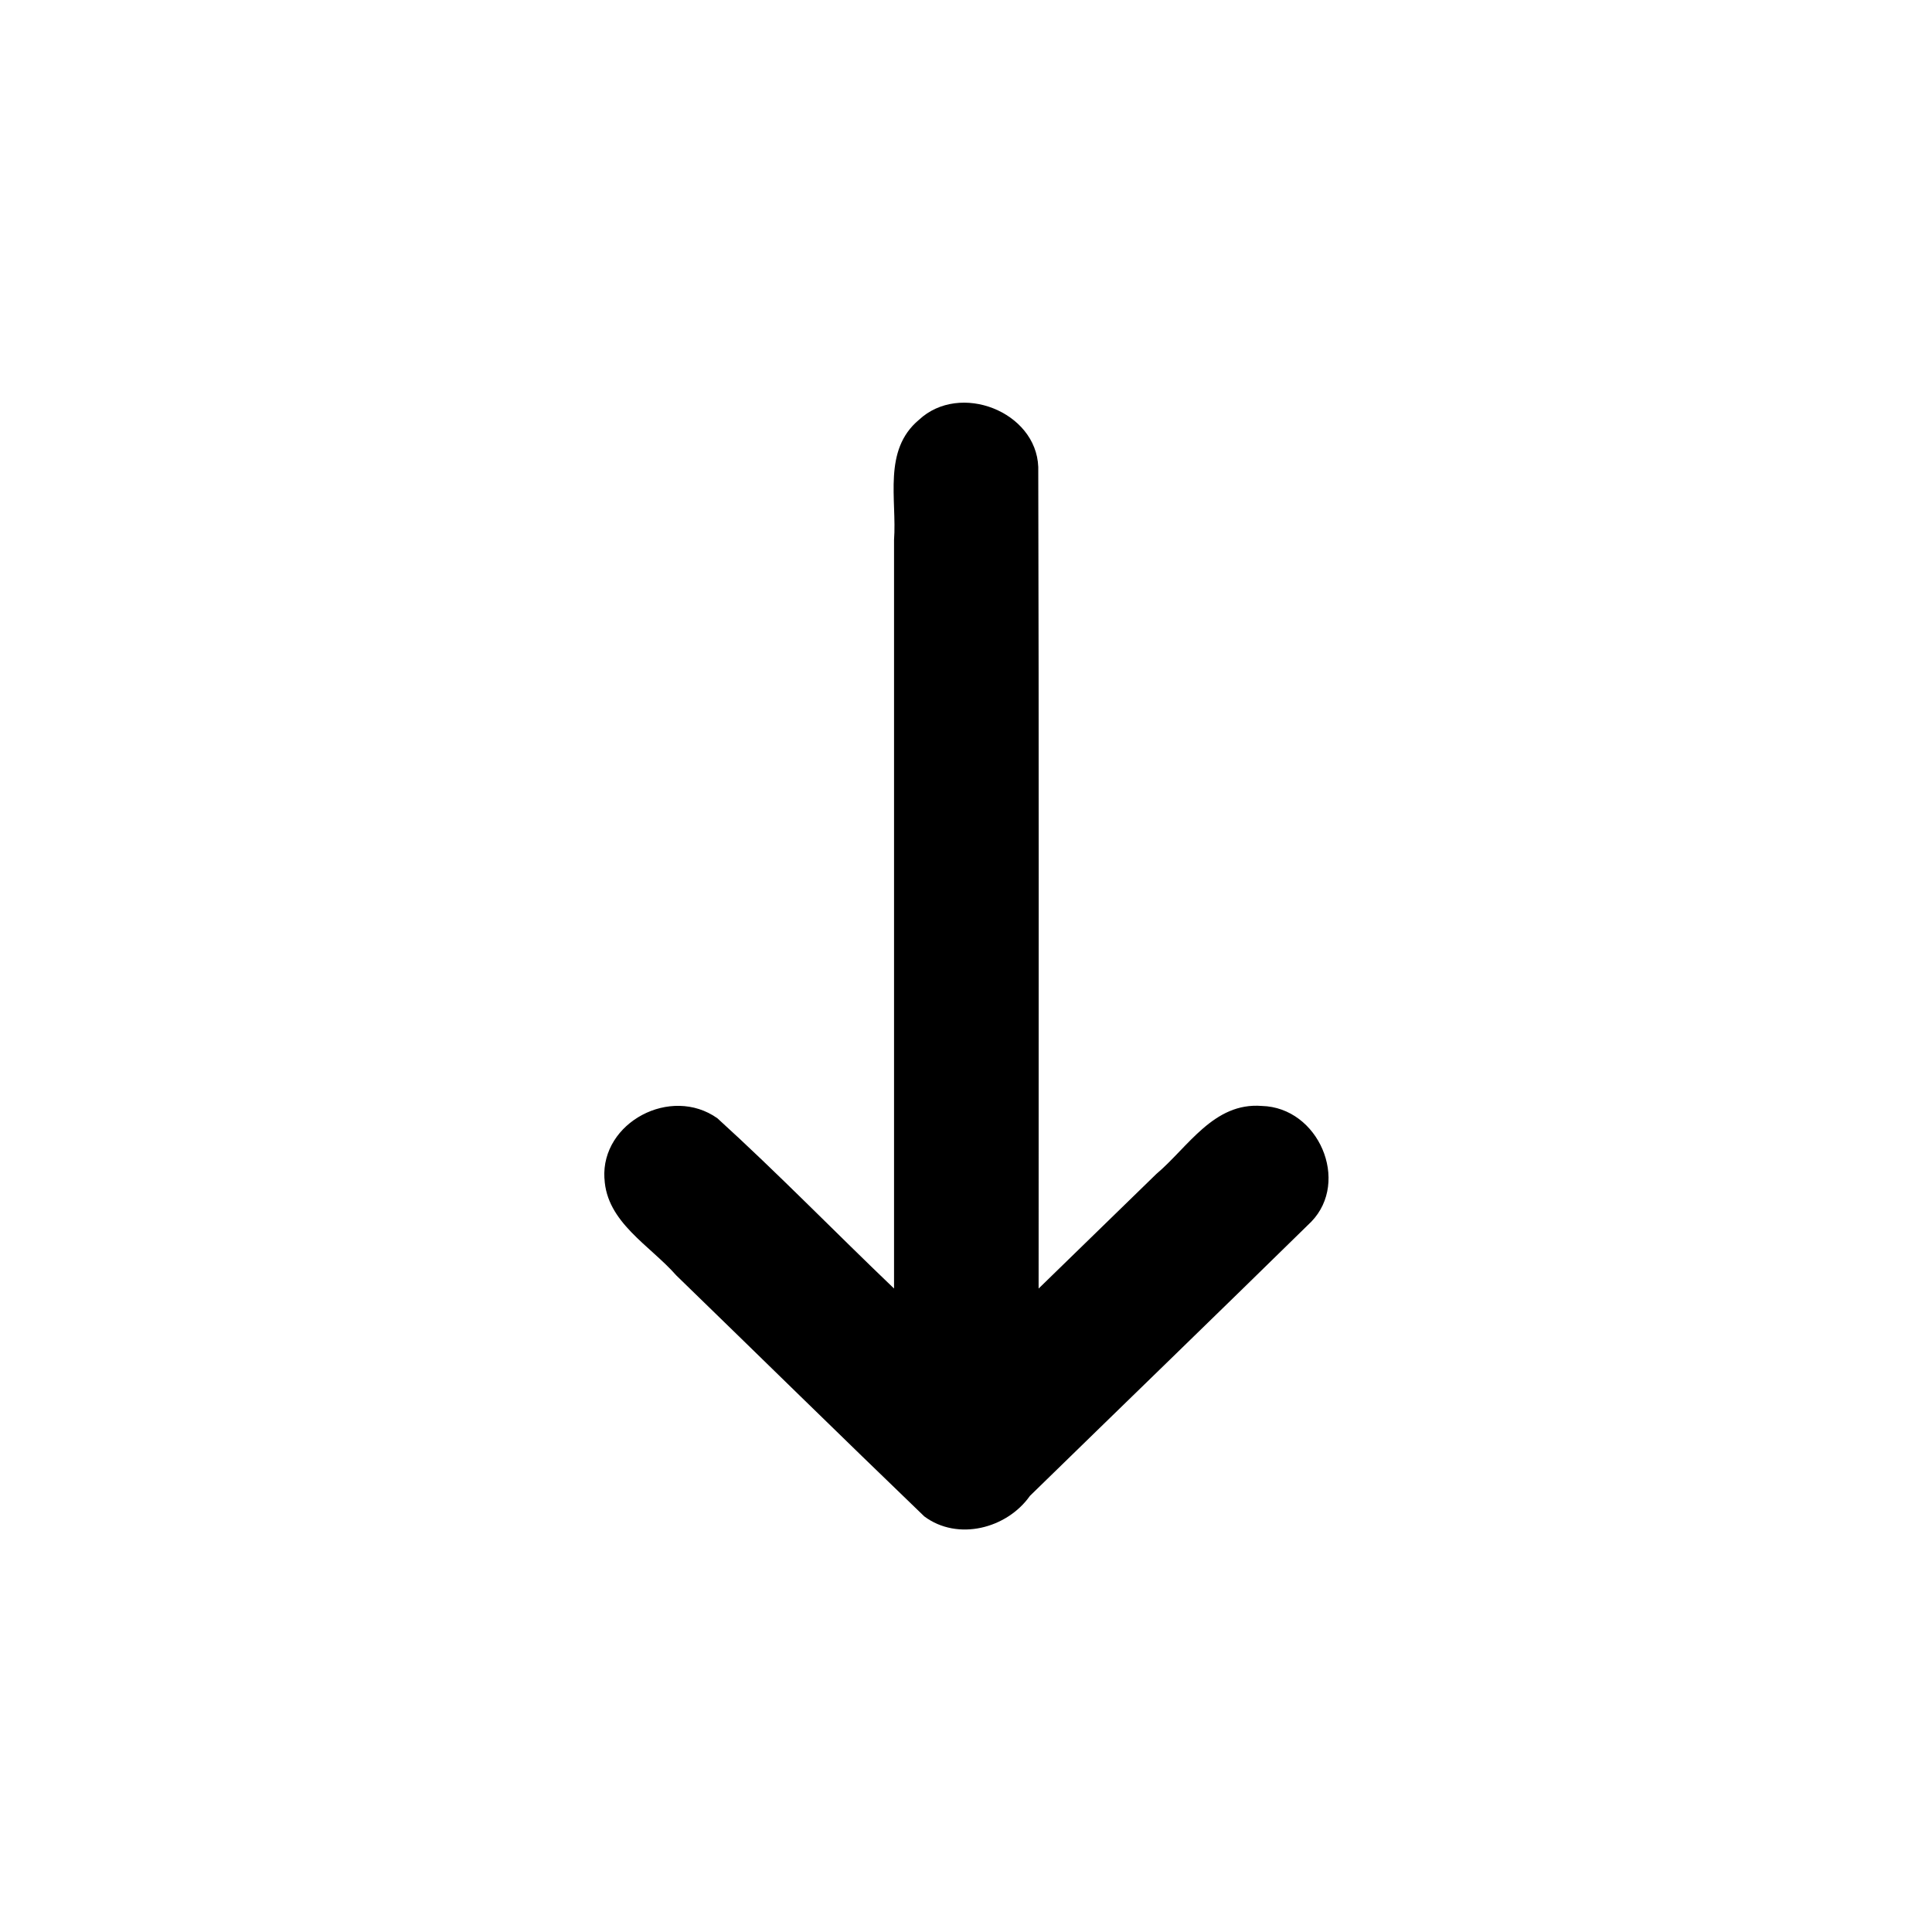
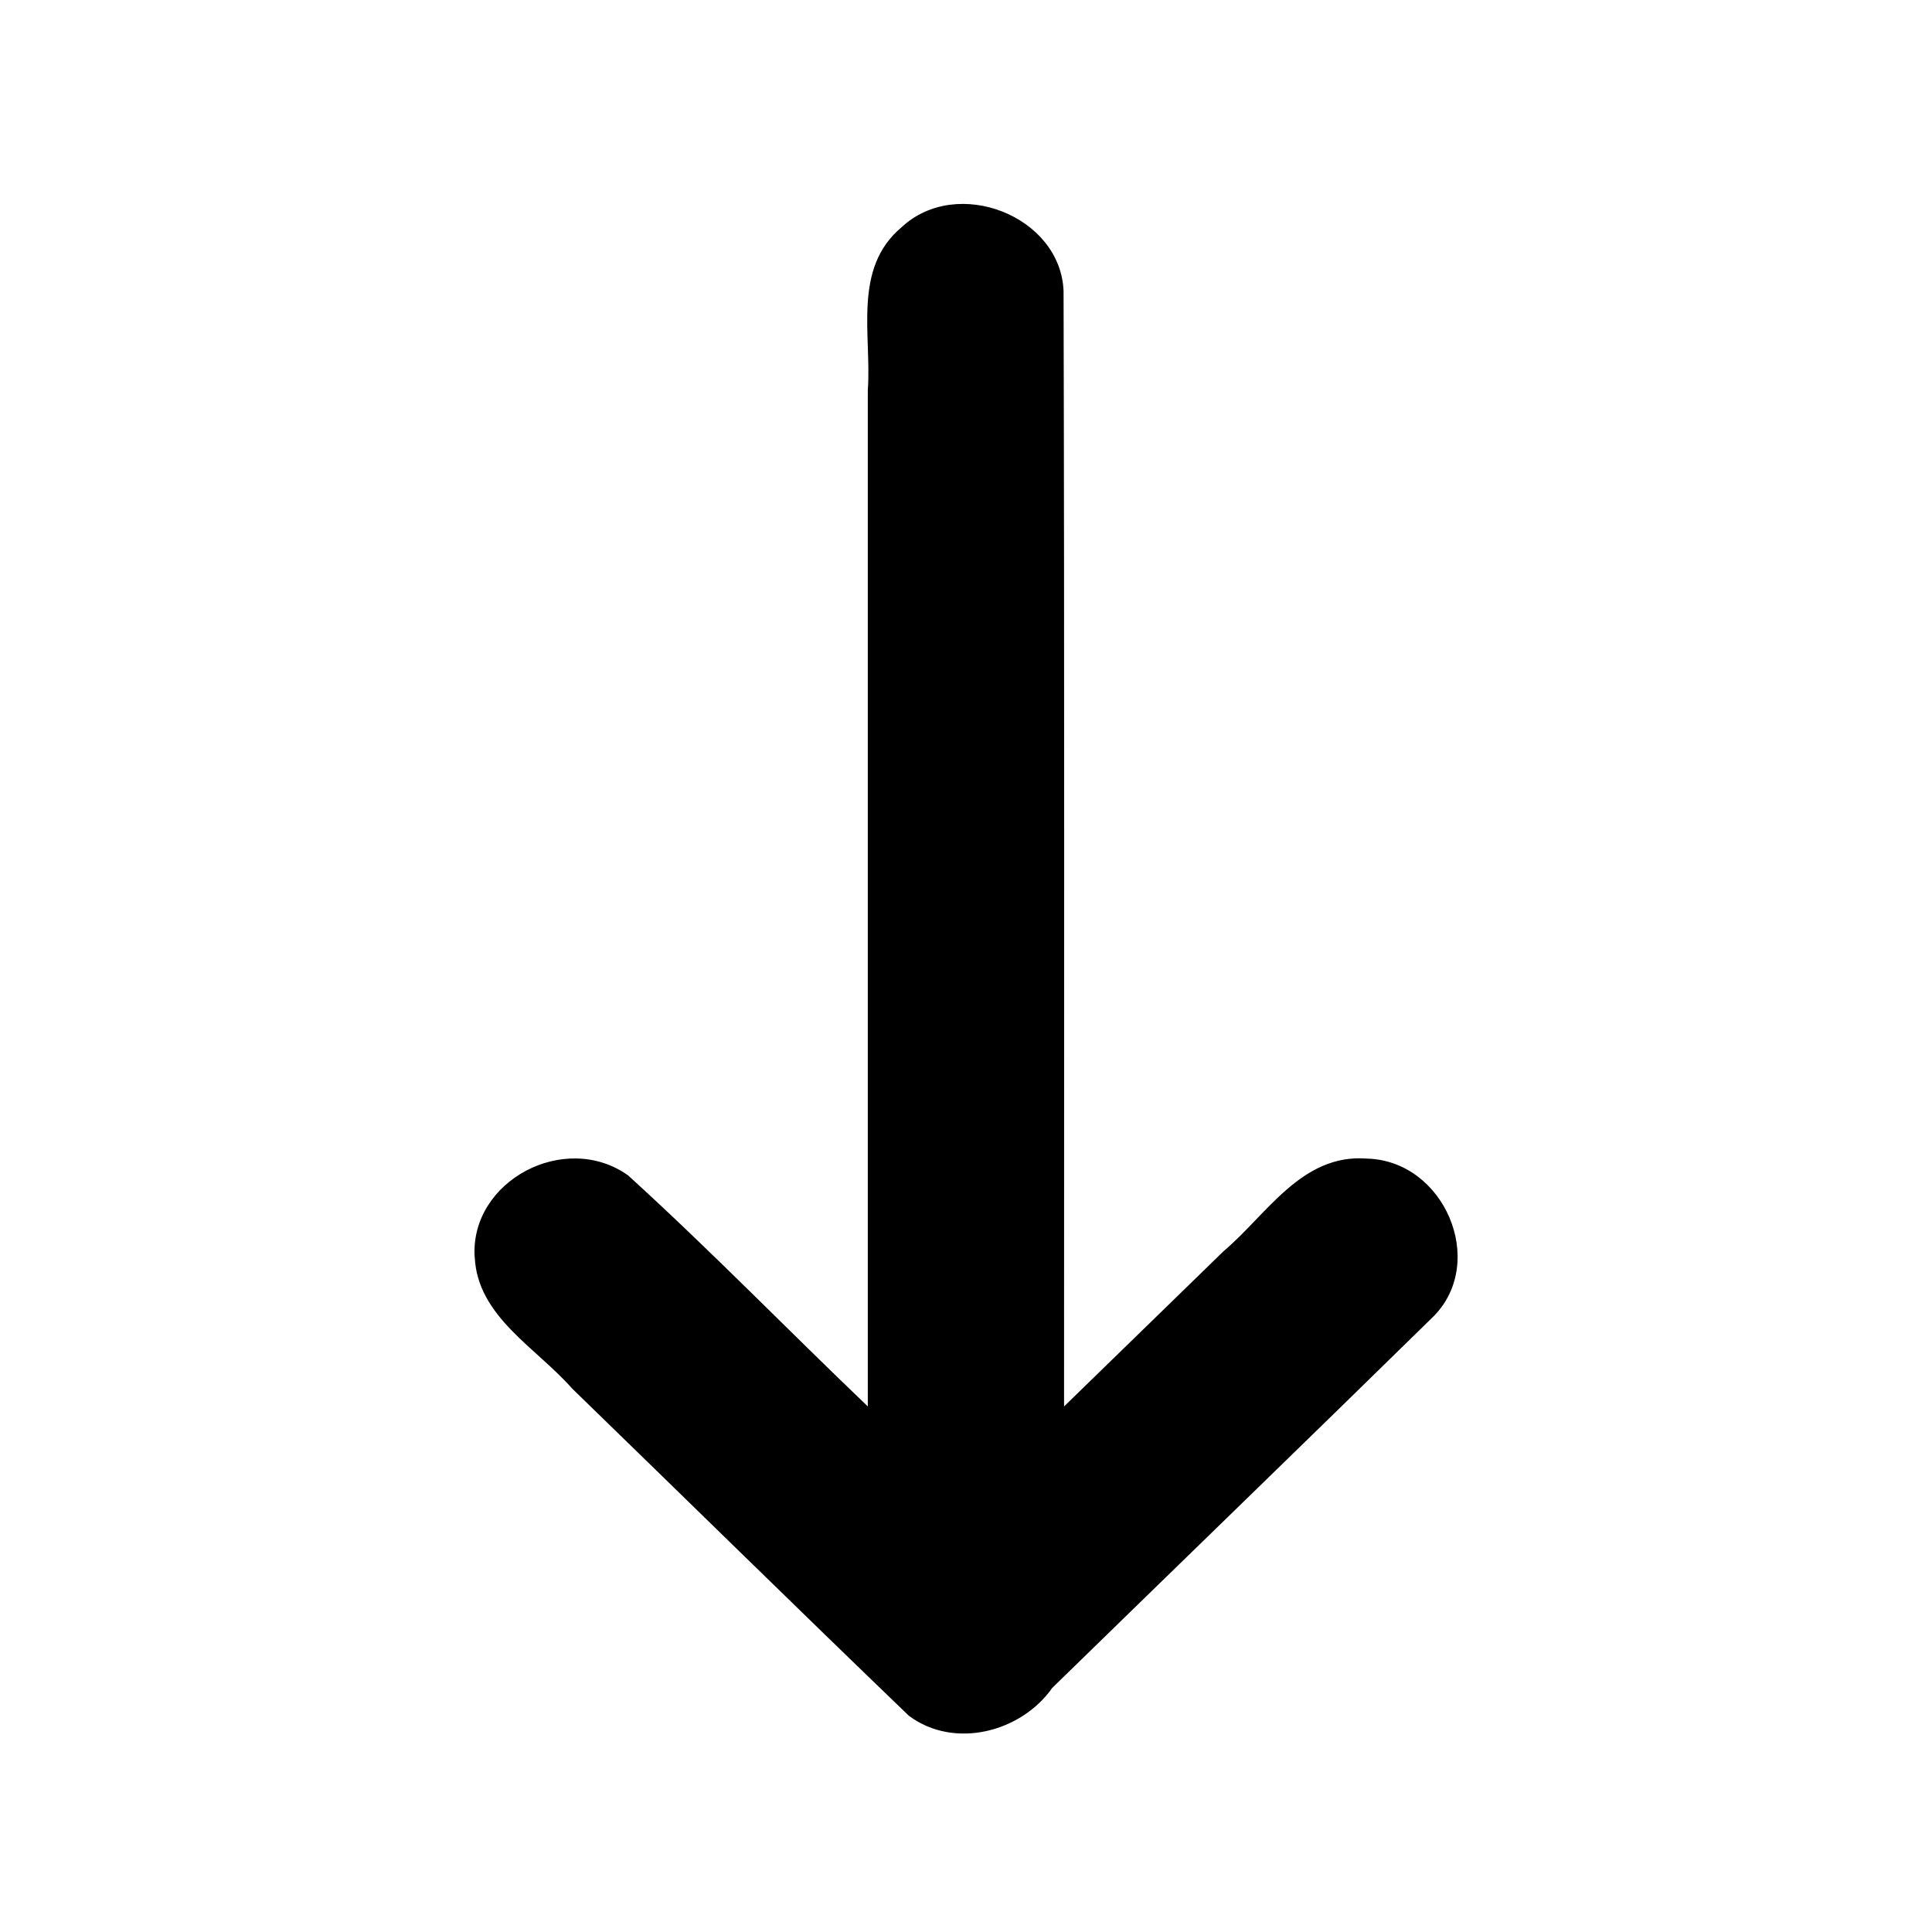
<svg xmlns="http://www.w3.org/2000/svg" height="48" width="48" version="1.1" viewBox="0 0 48 48">
-   <g transform="matrix(.89735 0 0 .8734 2.4552 -874.2)">
+   <g transform="matrix(1.2181 0 0 1.1856 -5.2588 -1195.2)">
    <g transform="matrix(0,-1,1,0,-1004.4,1052.4)">
-       <path style="color-rendering:auto;text-decoration-color:#000000;color:#000000;shape-rendering:auto;solid-color:#000000;text-decoration-line:none;fill:#000000;mix-blend-mode:normal;block-progression:tb;text-indent:0;image-rendering:auto;white-space:normal;text-decoration-style:solid;isolation:auto;text-transform:none" d="m17.961 1018.4c-1.247 0.056-1.898 1.254-2.757 1.988-2.283 2.29-4.584 4.569-6.855 6.866-0.713 0.93-0.342 2.292 0.583 2.925 2.602 2.596 5.192 5.203 7.801 7.792 1.146 1.077 3.249 0.201 3.291-1.372 0.108-1.332-1.173-2.041-1.937-2.922-1.086-1.086-2.171-2.171-3.257-3.257 7.79 0 15.581 0.01 23.372-0.01 1.572-0.057 2.428-2.169 1.339-3.304-0.865-1.006-2.261-0.607-3.418-0.689h-21.292c1.607-1.637 3.279-3.216 4.843-4.891 0.938-1.289-0.116-3.221-1.71-3.128z" />
+       <path style="color-rendering:auto;text-decoration-color:#000000;color:#000000;isolation:auto;mix-blend-mode:normal;shape-rendering:auto;solid-color:#000000;block-progression:tb;text-decoration-line:none;image-rendering:auto;white-space:normal;text-indent:0;text-transform:none;text-decoration-style:solid;fill:#000000" d="m17.961 1018.4c-1.247 0.056-1.898 1.254-2.757 1.988-2.283 2.29-4.584 4.569-6.855 6.866-0.713 0.93-0.342 2.292 0.583 2.925 2.602 2.596 5.192 5.203 7.801 7.792 1.146 1.077 3.249 0.201 3.291-1.372 0.108-1.332-1.173-2.041-1.937-2.922-1.086-1.086-2.171-2.171-3.257-3.257 7.79 0 15.581 0.01 23.372-0.01 1.572-0.057 2.428-2.169 1.339-3.304-0.865-1.006-2.261-0.607-3.418-0.689h-21.292c1.607-1.637 3.279-3.216 4.843-4.891 0.938-1.289-0.116-3.221-1.71-3.128z" />
    </g>
  </g>
</svg>
